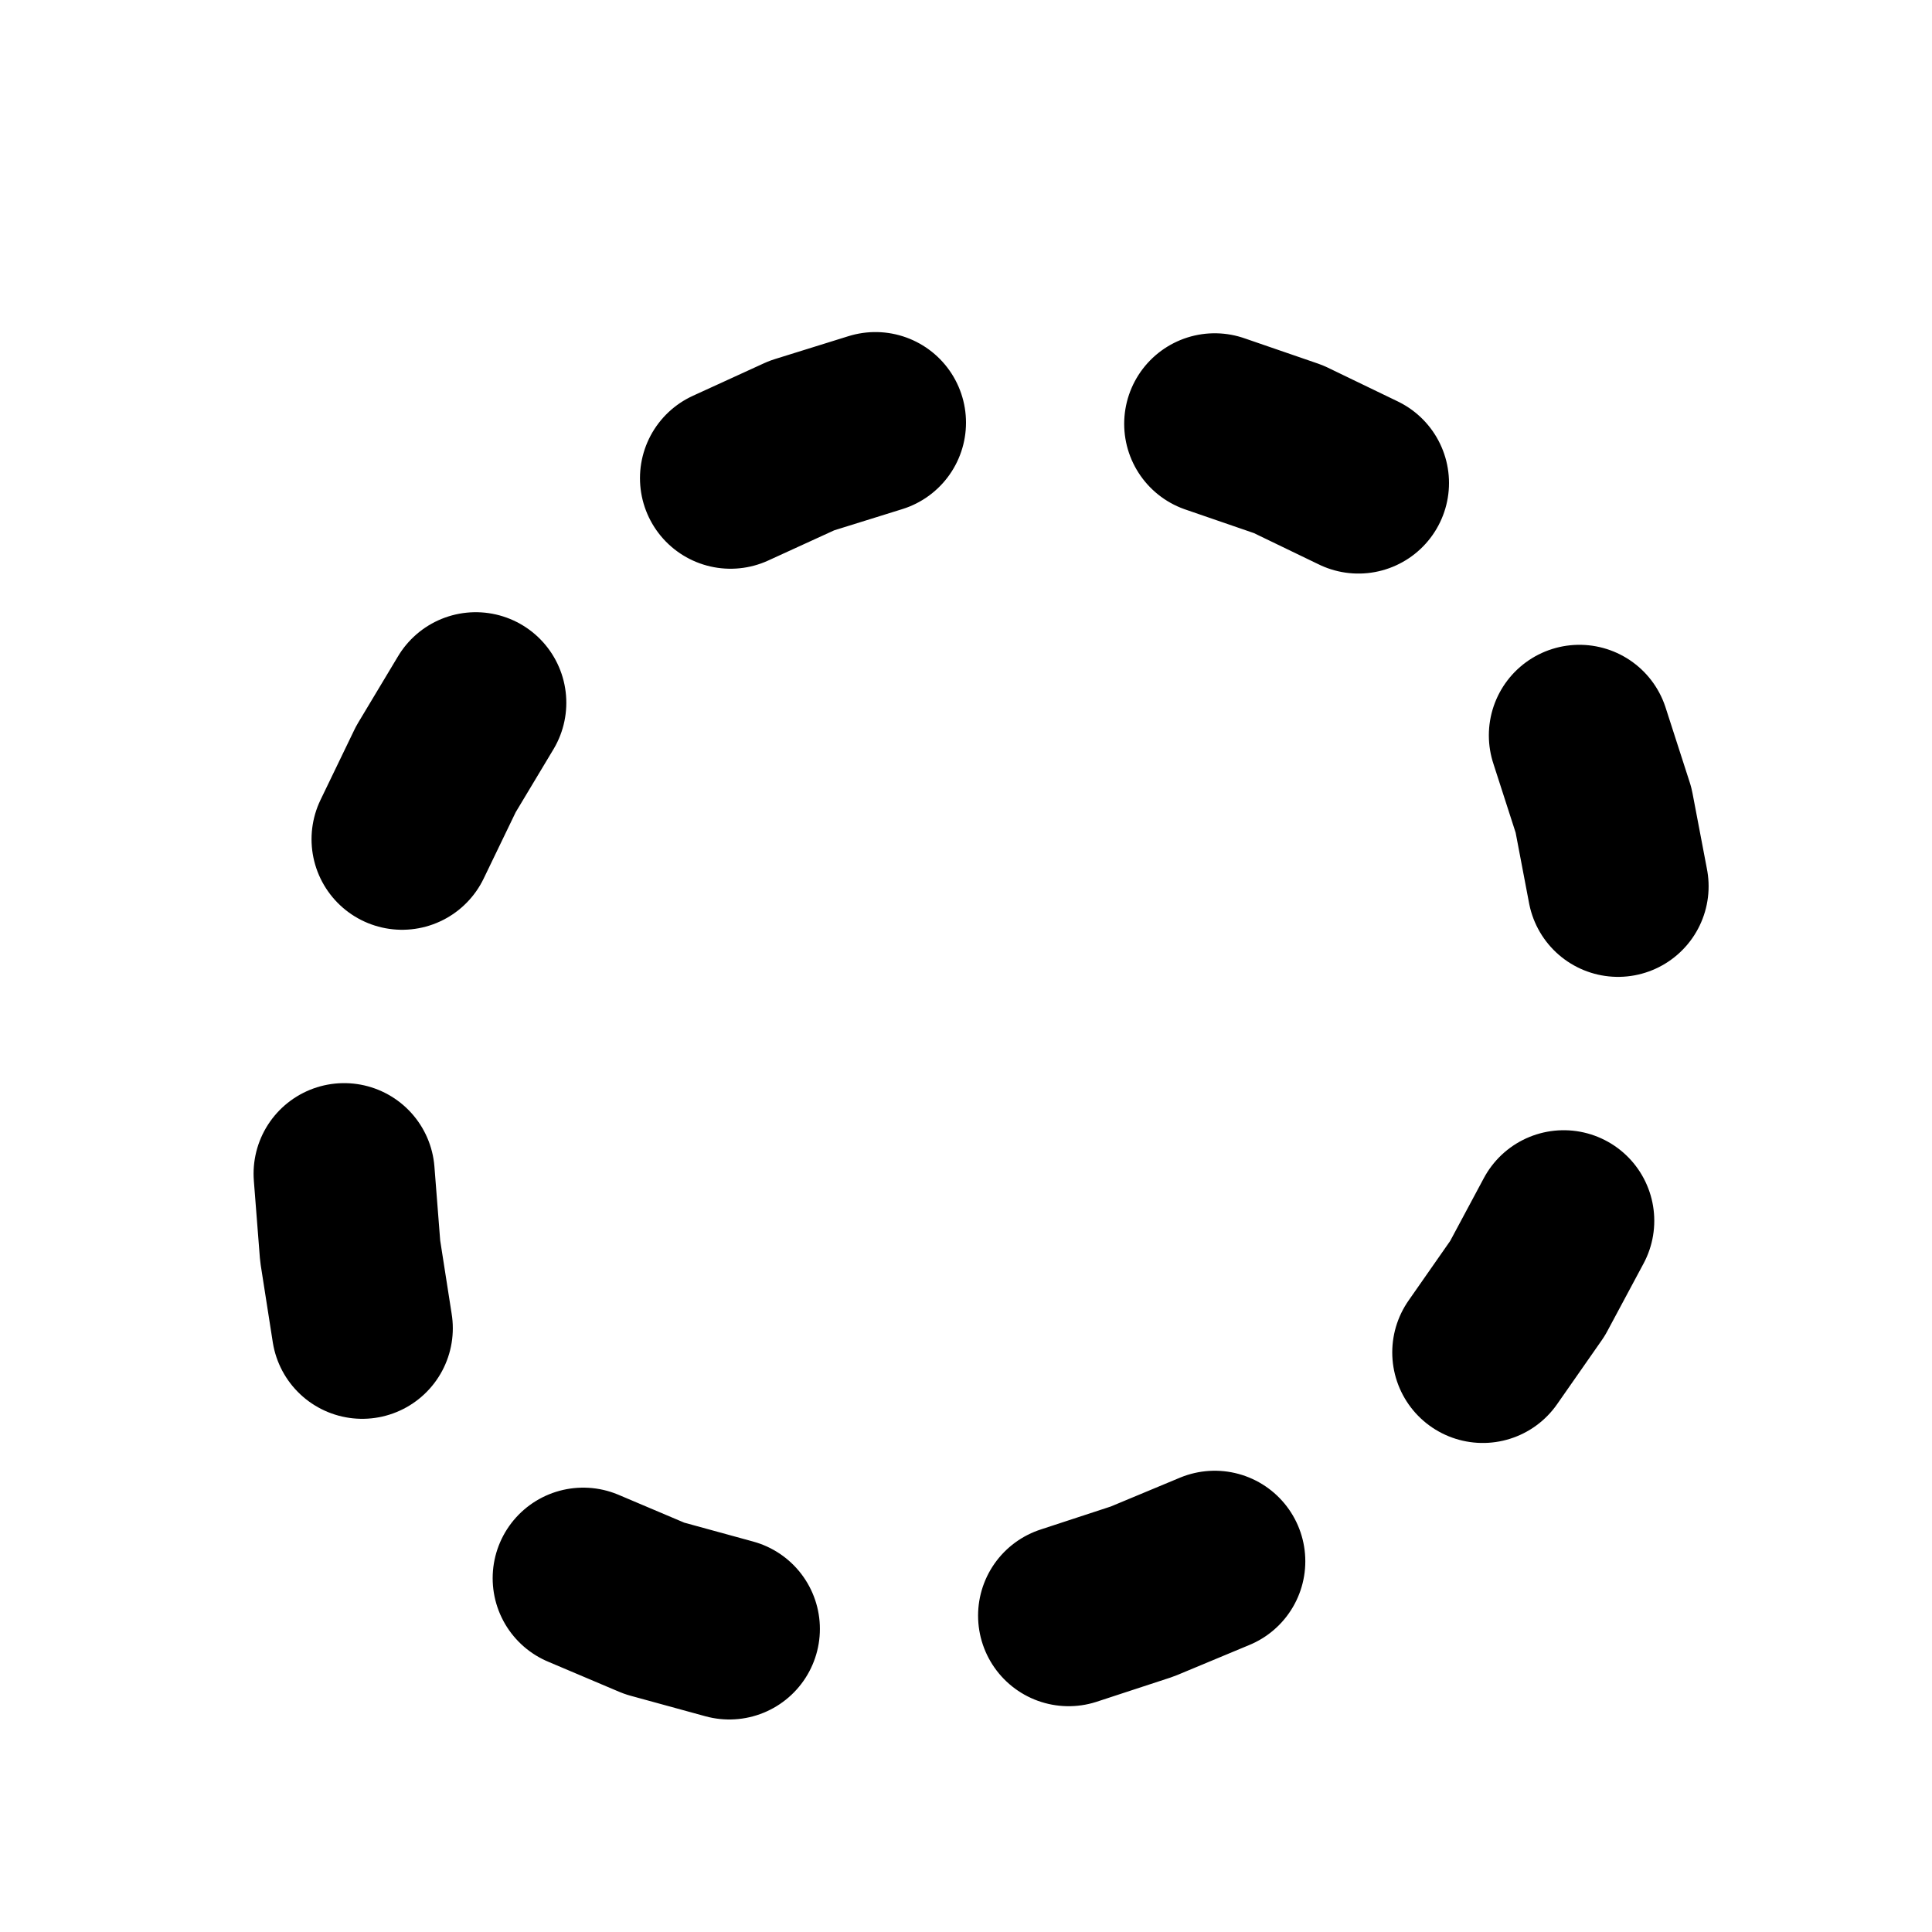
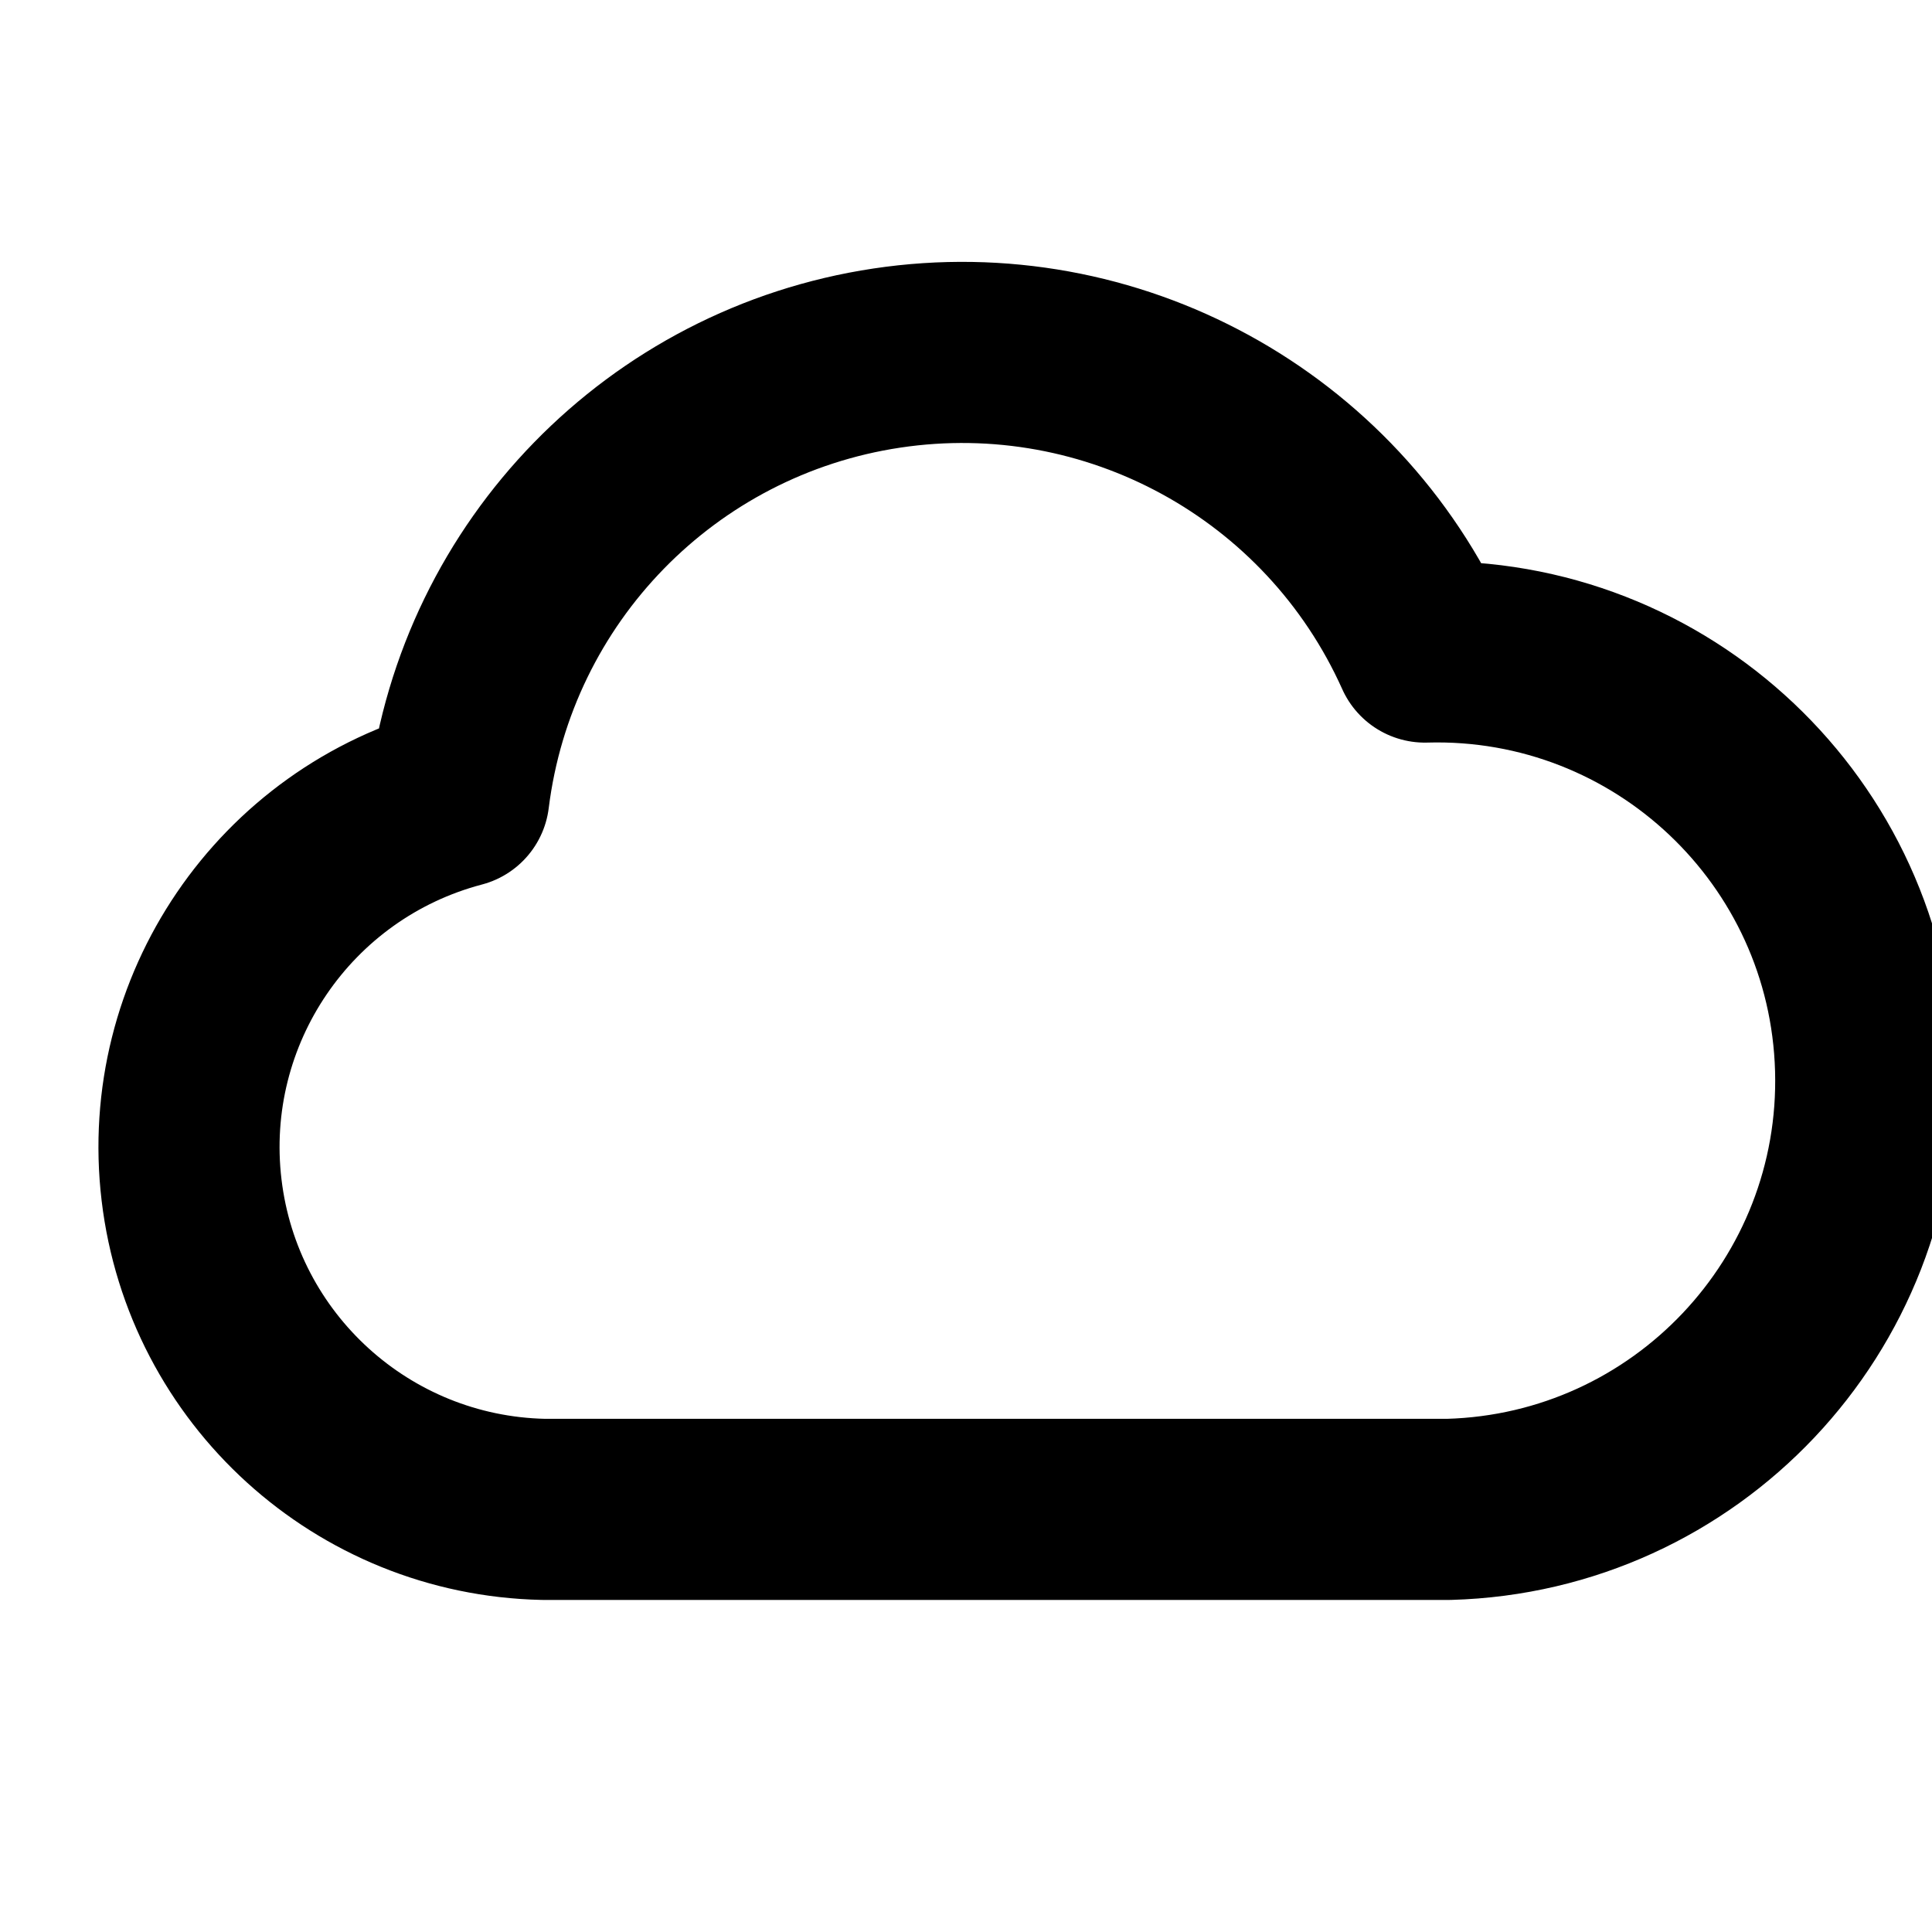
<svg xmlns="http://www.w3.org/2000/svg" width="16" height="16" viewBox="0 0 16 16" fill="none" stroke="currentColor" stroke-width="1.5" stroke-linecap="round" stroke-linejoin="round">
-   <path d="M3.0 11.0L2.9 10.36L2.85 9.72M3.33 6.95L3.61 6.37L3.94 5.82M6.05 3.96L6.64 3.69L7.25 3.5M10.06 3.51L10.67 3.72L11.25 4.0M13.08 6.09L13.28 6.71L13.4 7.34M12.95 10.11L12.65 10.67L12.28 11.2M10.06 12.93L9.46 13.18L8.85 13.38M6.04 13.49L5.42 13.32L4.83 13.07" />
+   <path d="M4.5 12.5a3 3 0 0 1-.7-5.9 4.2 4.2 0 0 1 8-1.2 3.4 3.4 0 0 1 .2 7.1z" />
</svg>
